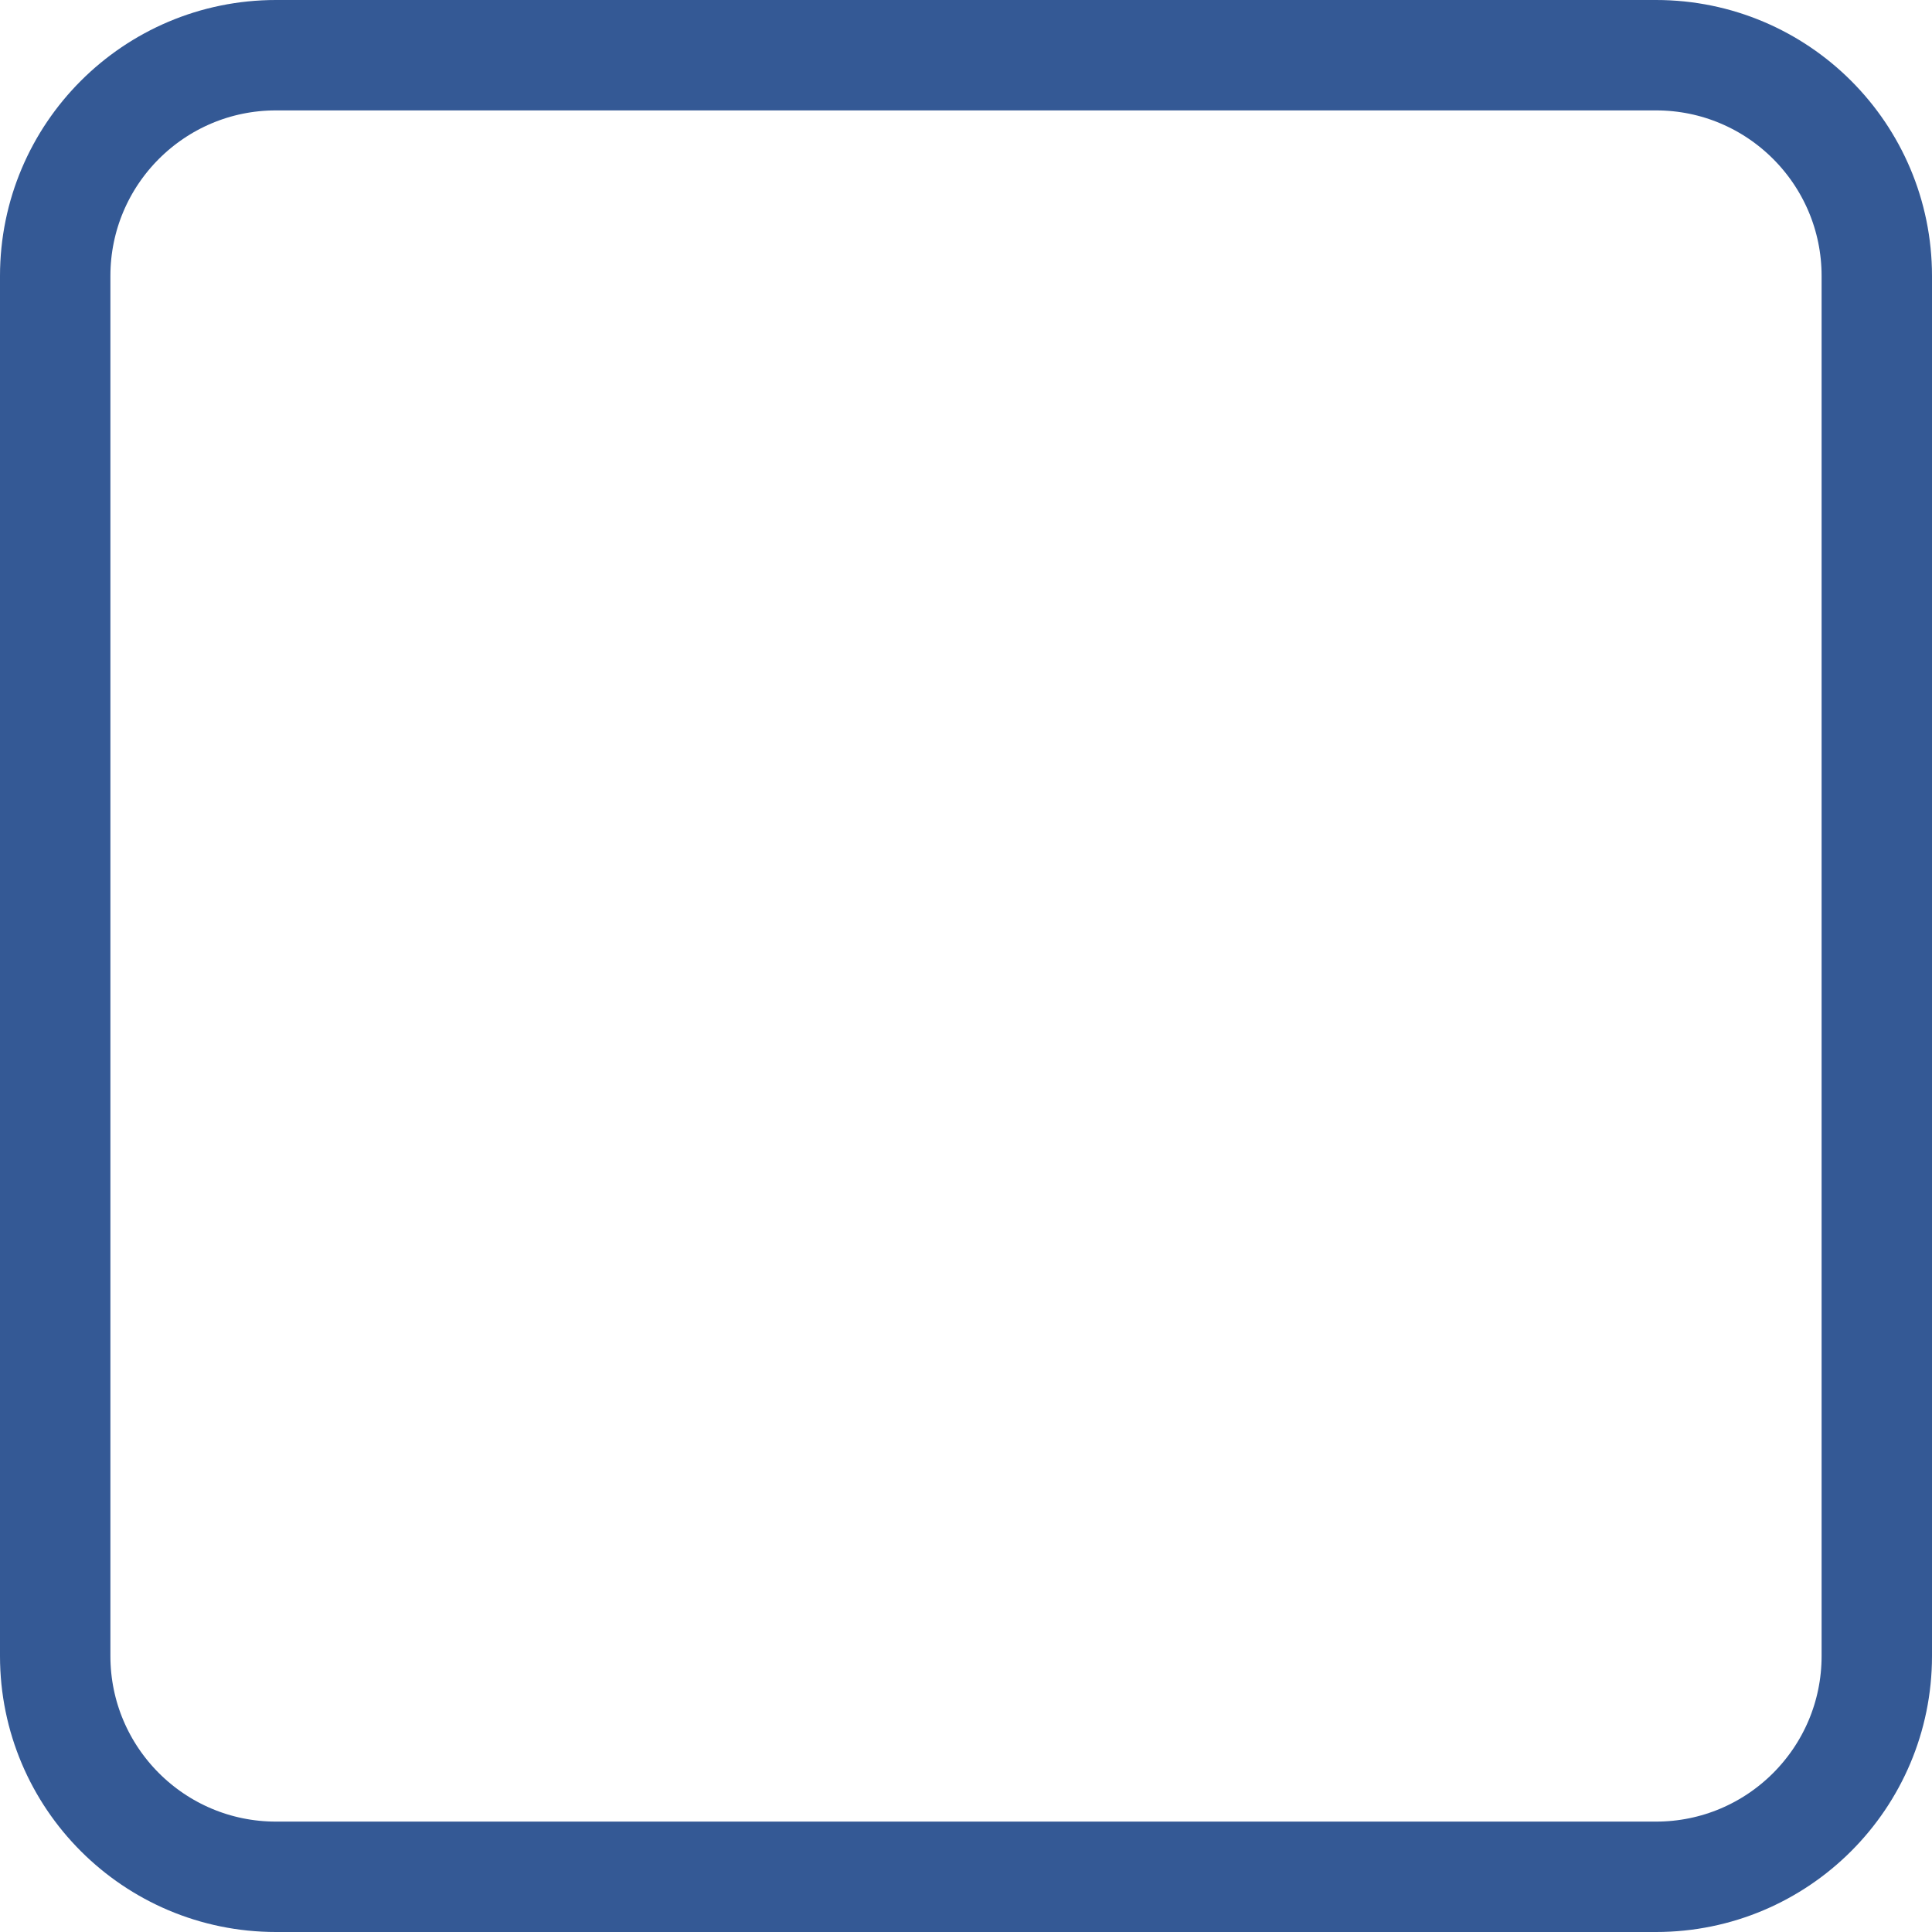
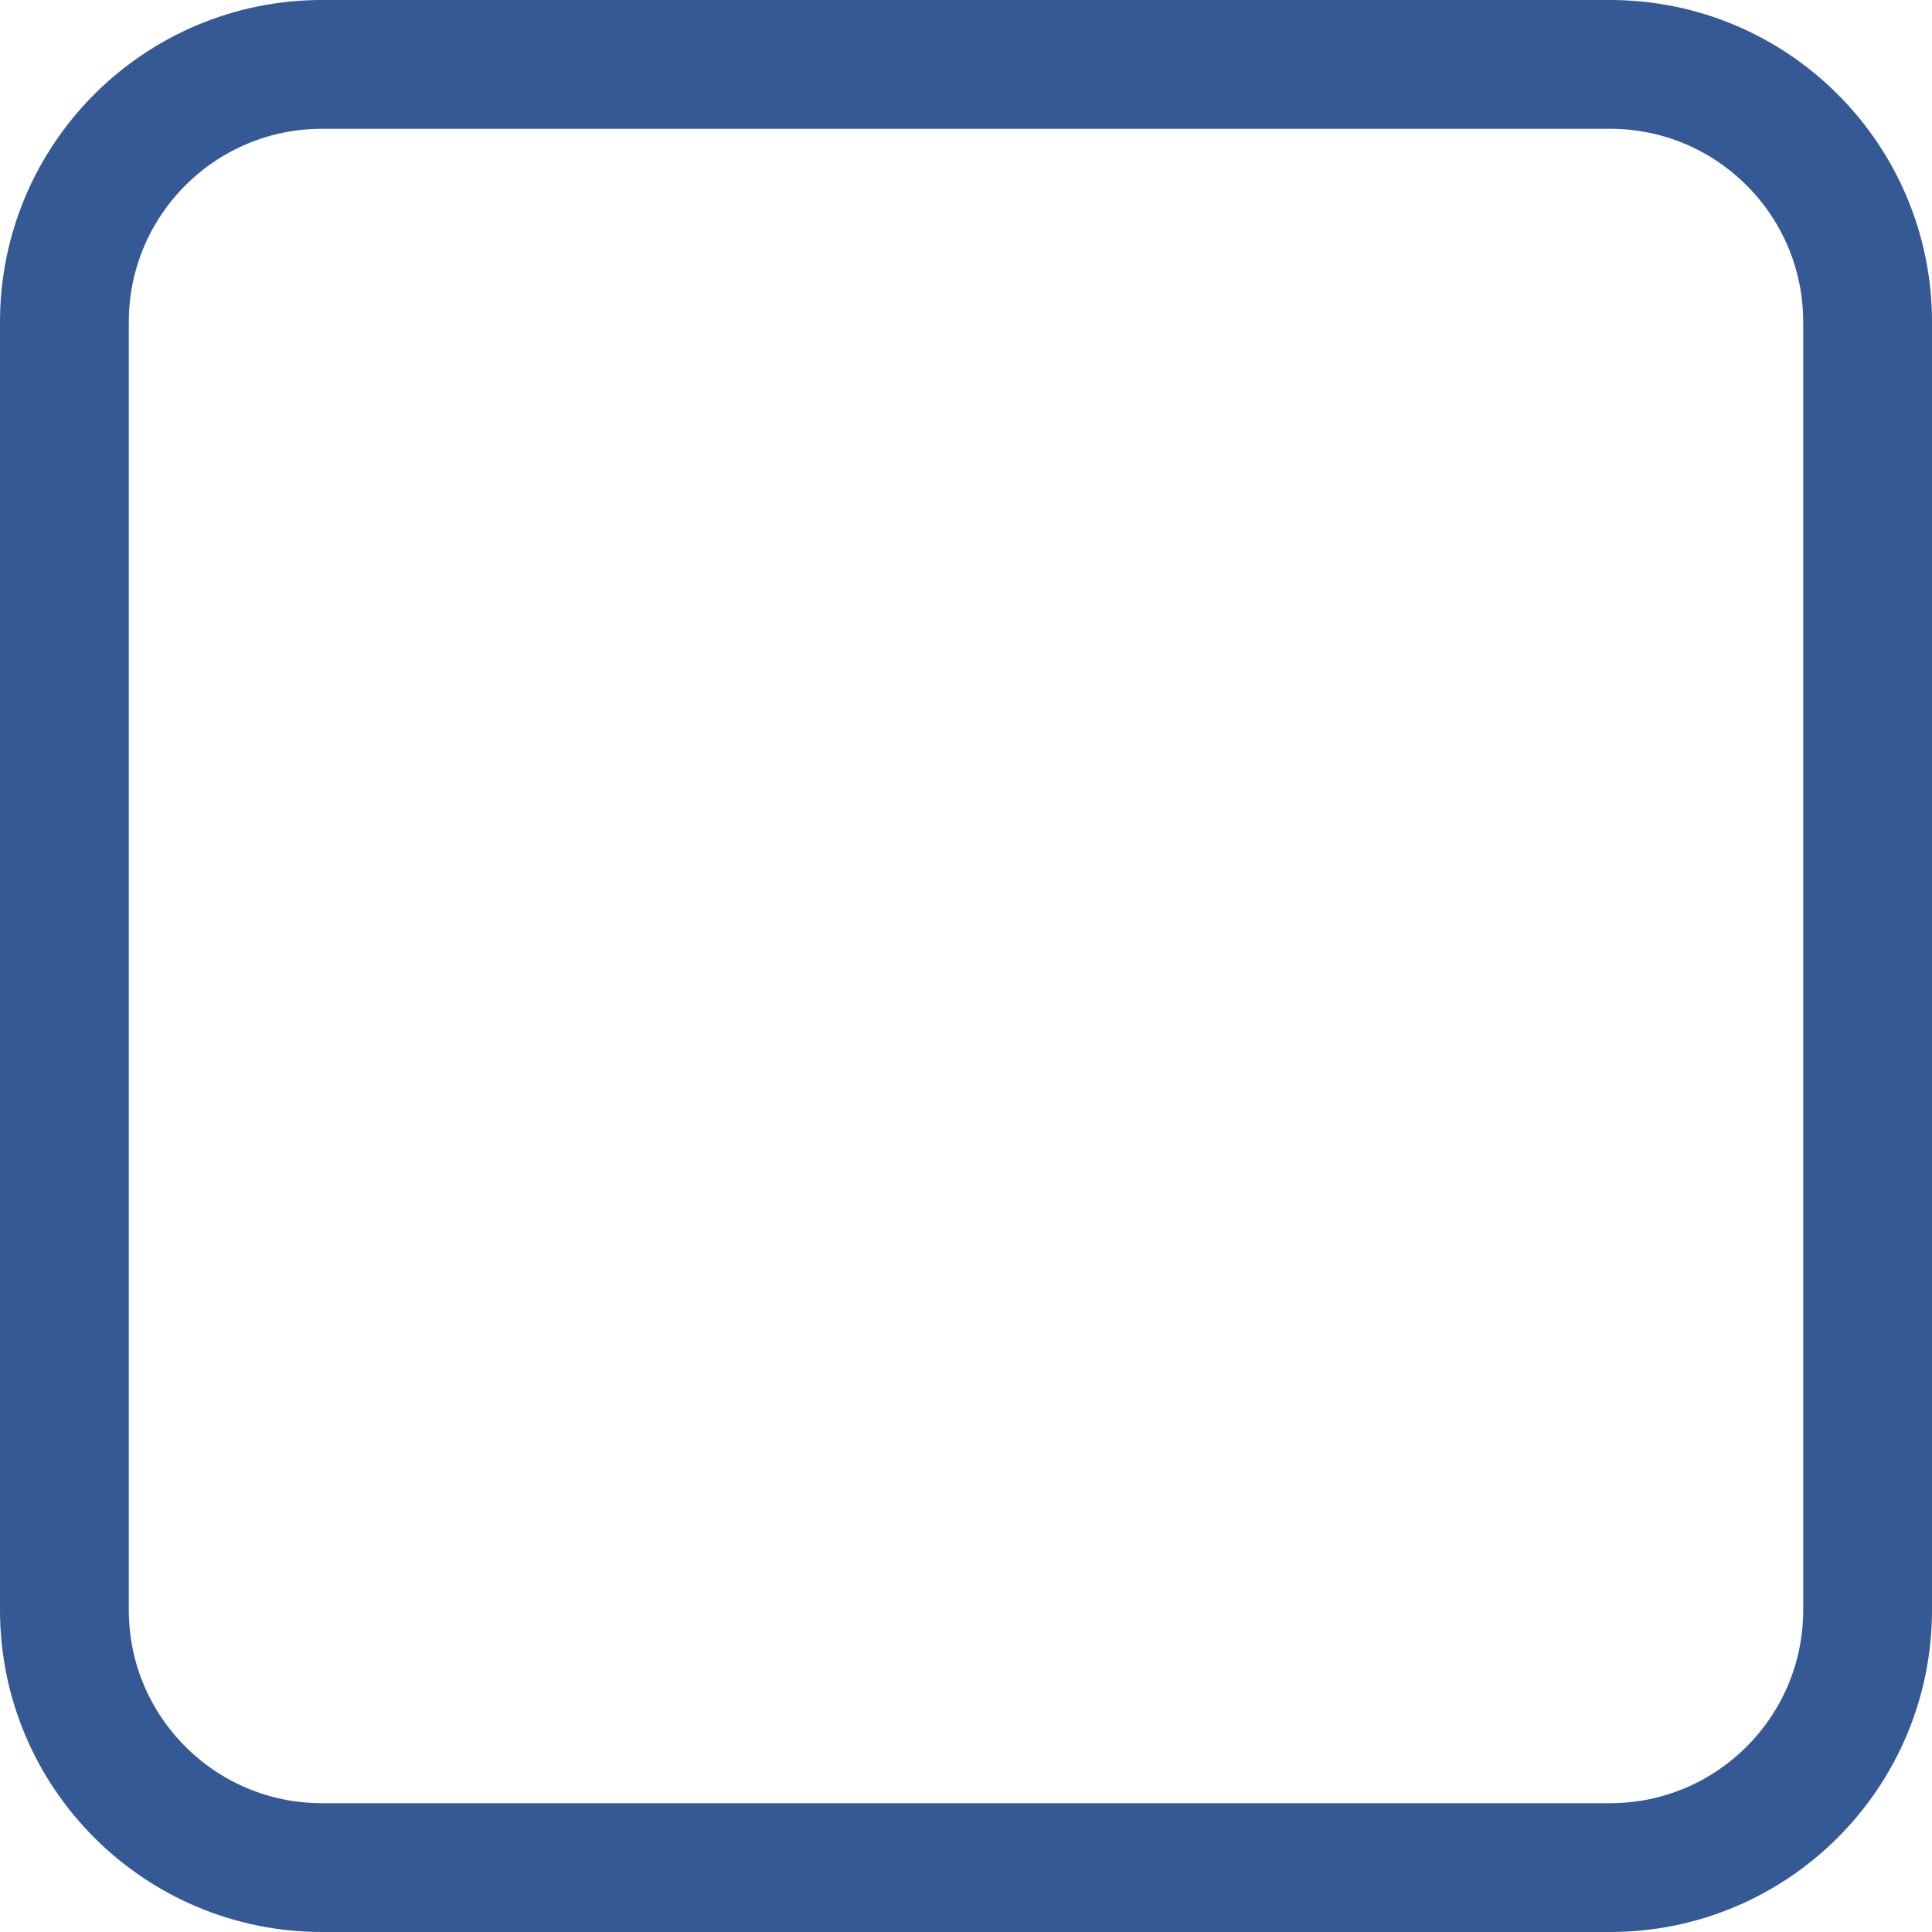
- <svg xmlns="http://www.w3.org/2000/svg" width="35px" height="35px" viewBox="0 0 35 35" version="1.1">
+ <svg xmlns="http://www.w3.org/2000/svg" width="30px" height="30px" viewBox="0 0 30 30" version="1.1">
  <defs />
  <g id="Creating-a-Poll" stroke="none" stroke-width="1" fill="none" fill-rule="evenodd">
    <g id="Creating-Poll---Mobile" transform="translate(-45, -569)" stroke="#345995" stroke-width="2">
      <g id="Tender-Greens-New" transform="translate(15, 534)">
-         <rect id="Unchecked" x="31" y="36" width="33" height="33" rx="4" />
+         <rect id="Unchecked" x="31" y="36" width="28" height="28" rx="4" />
      </g>
    </g>
  </g>
</svg>
